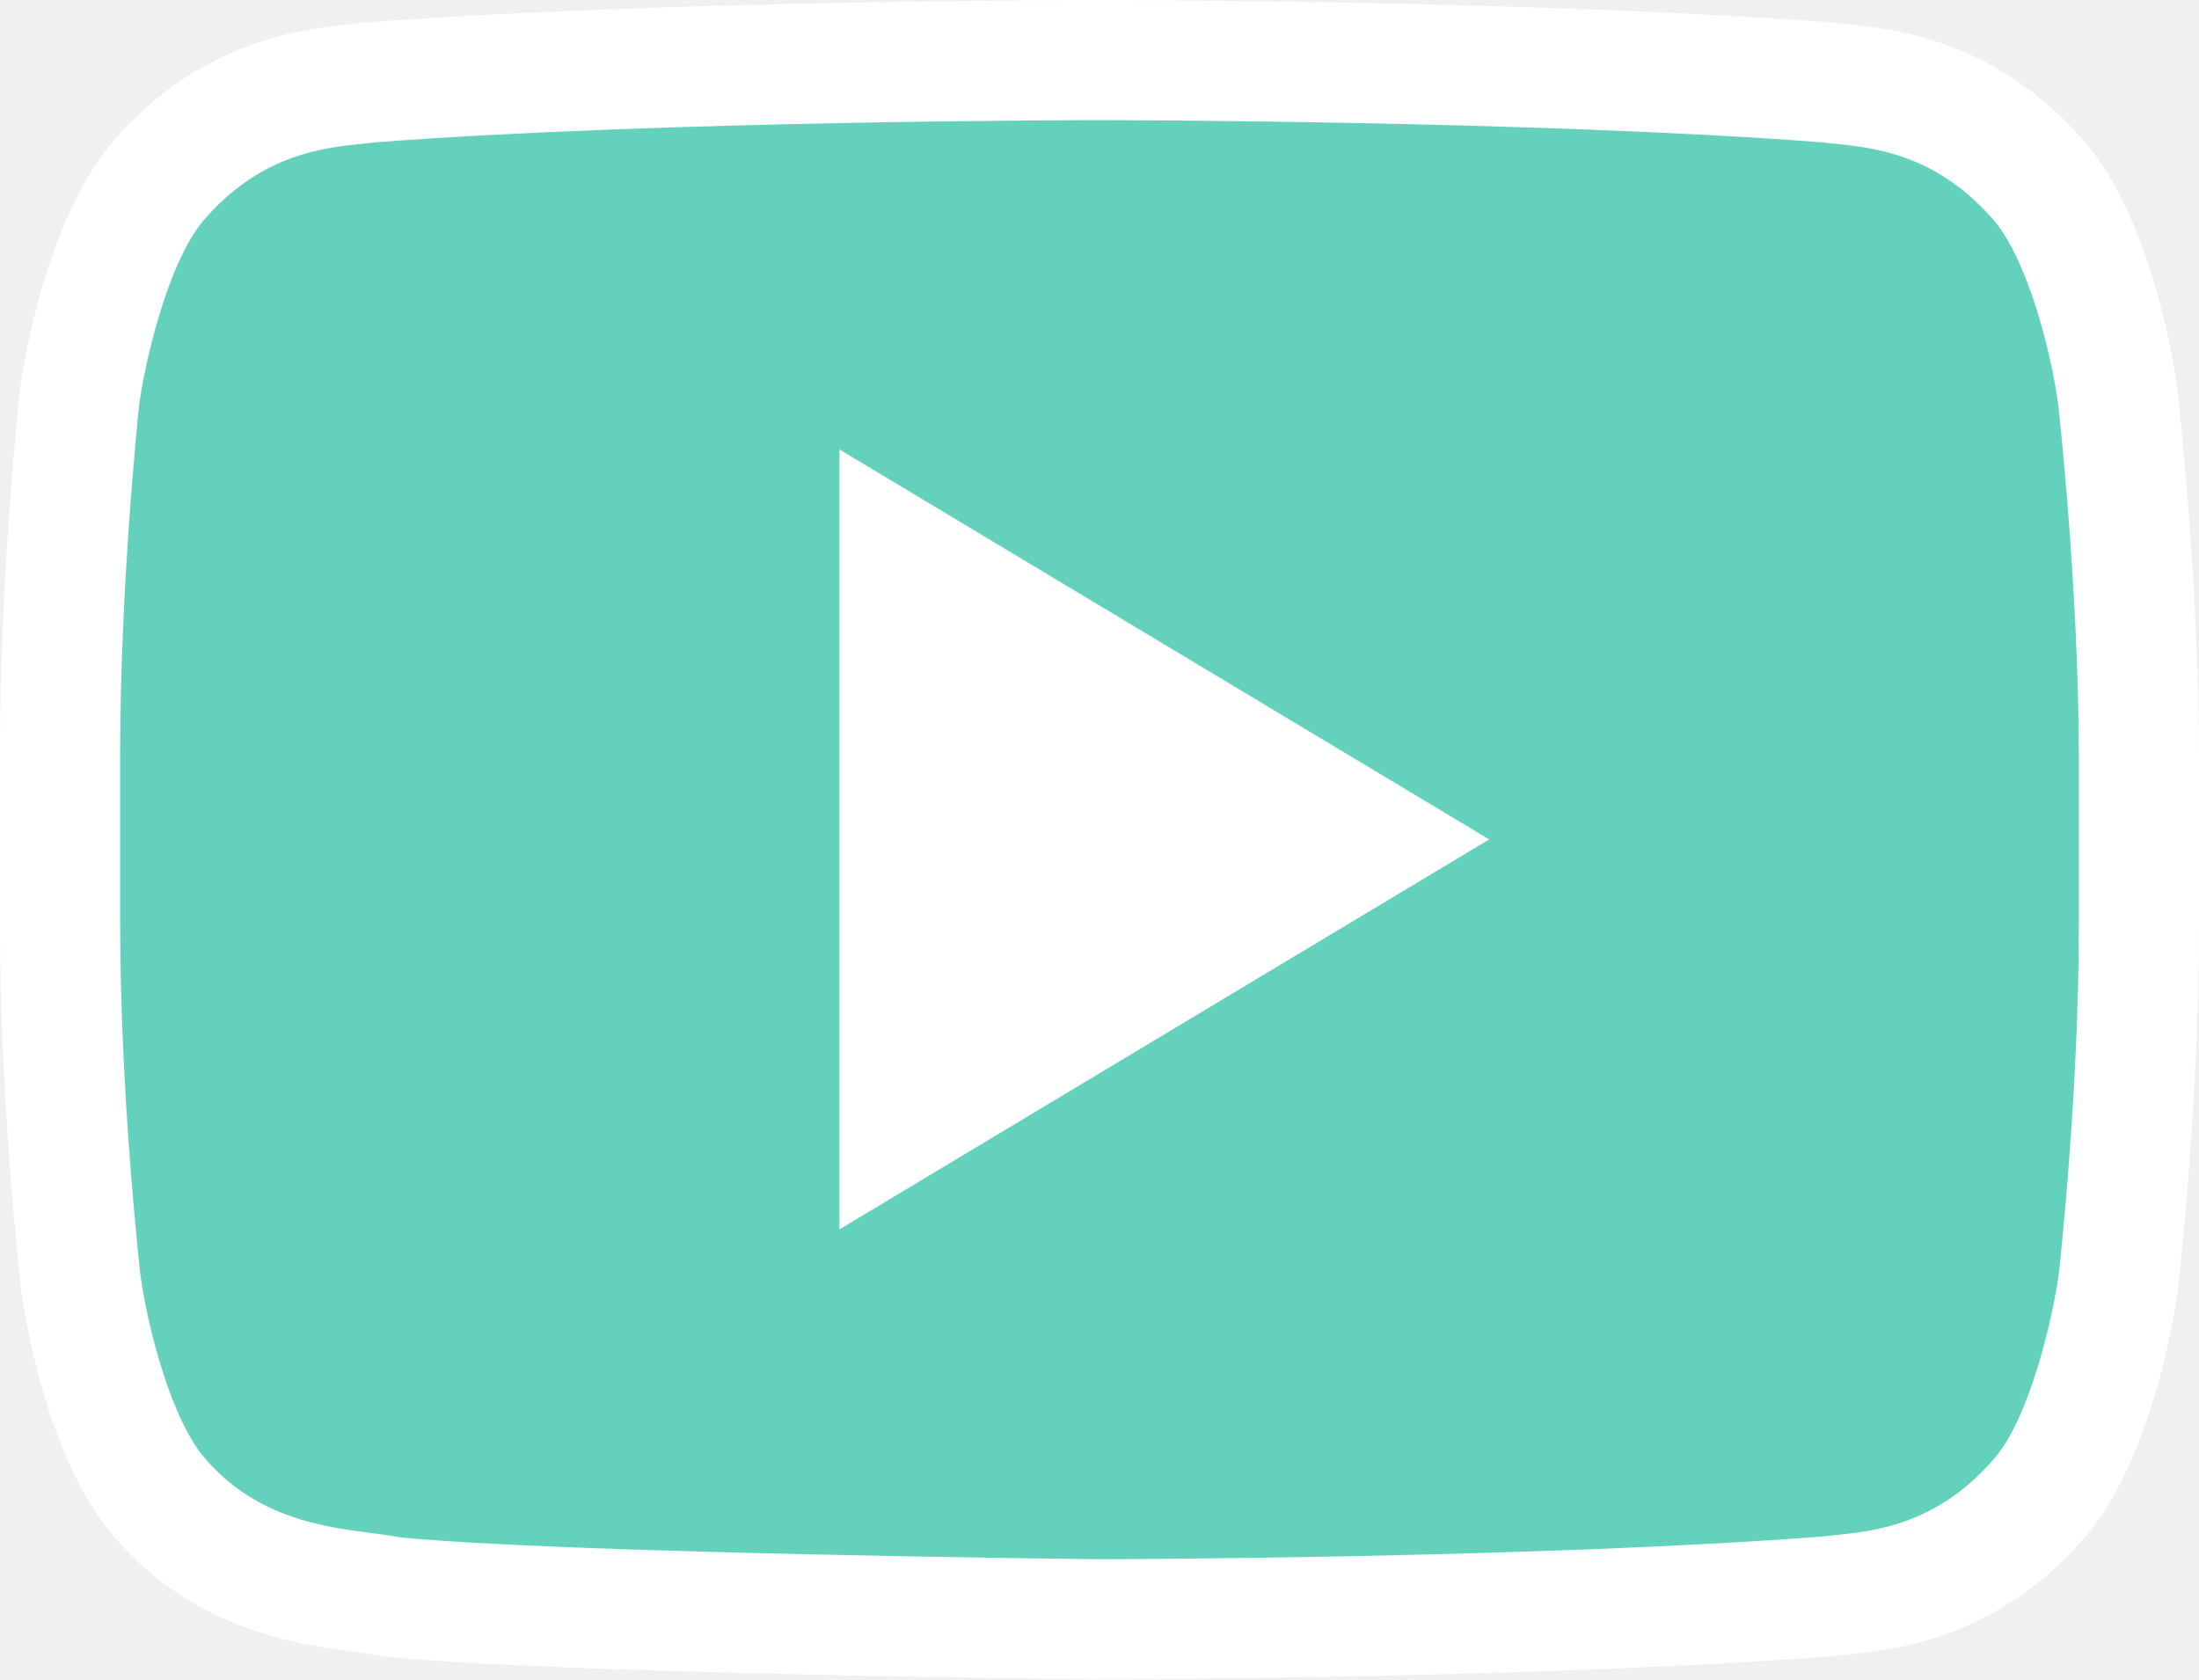
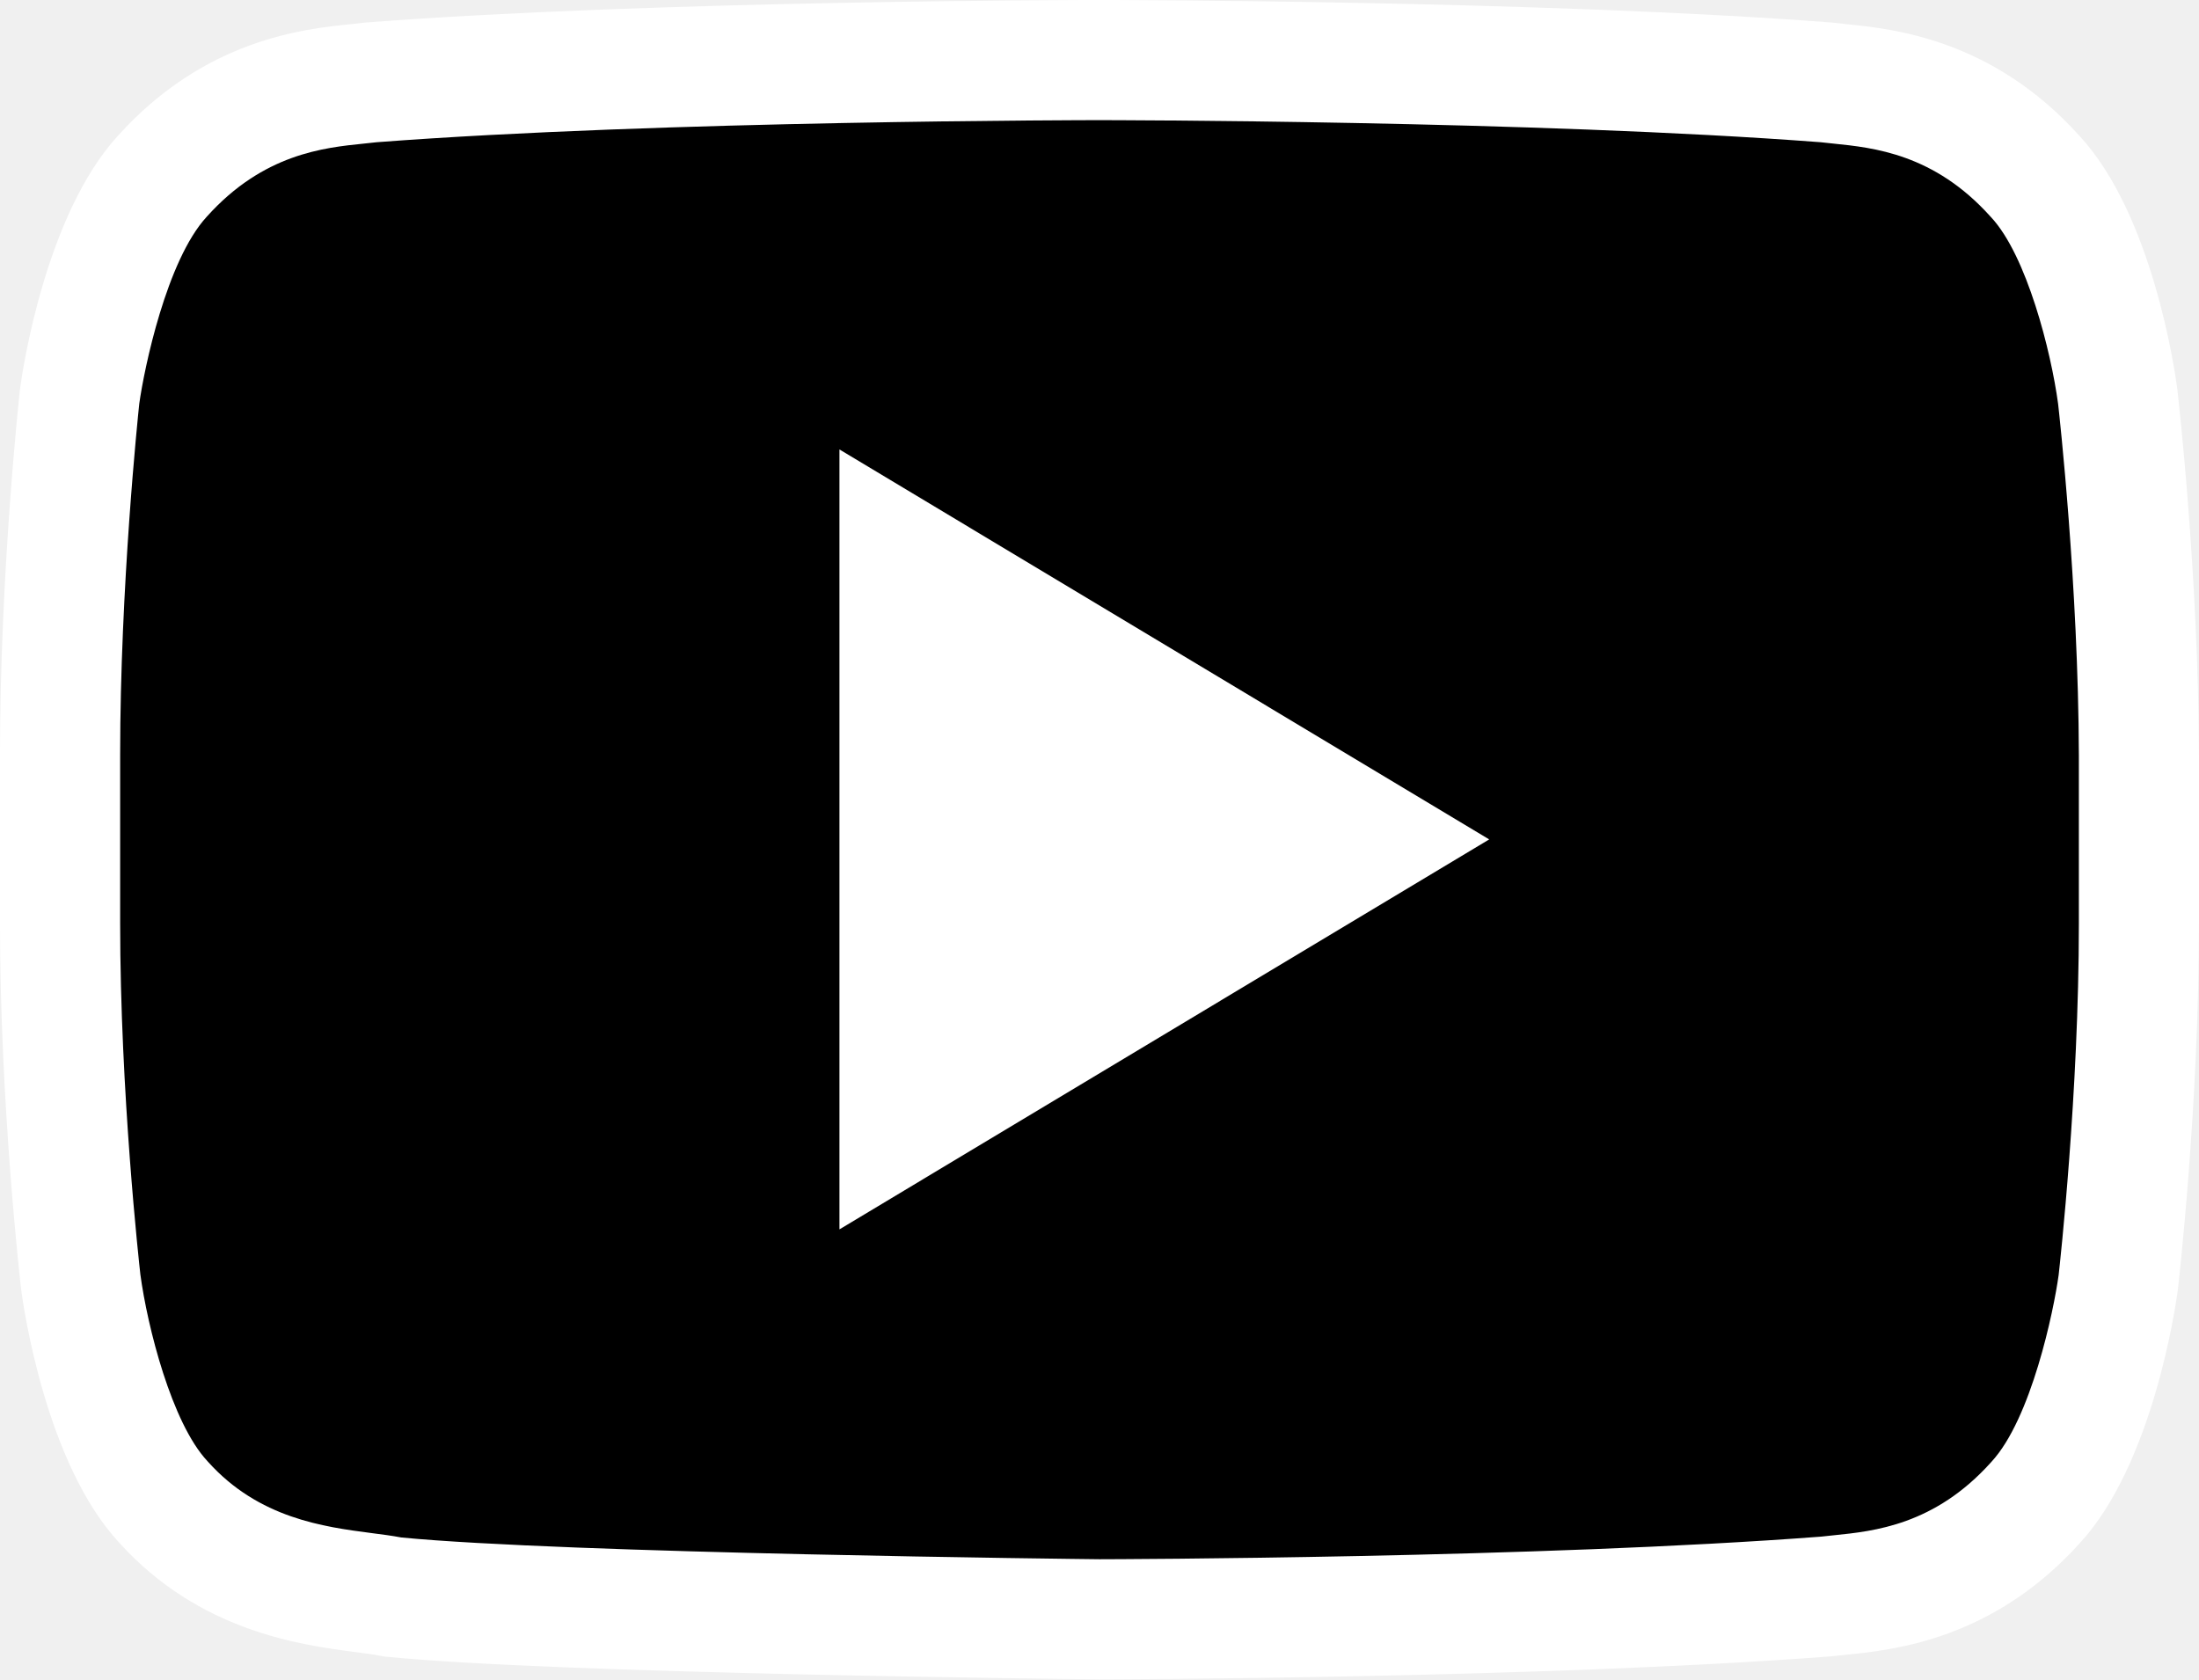
<svg xmlns="http://www.w3.org/2000/svg" width="100.678" height="76.891" viewBox="247.3 382.56 100.678 76.891">
-   <path fill="#63D1BB" d="M344.255 400.708s-.92-7.008-3.785-10.078c-3.632-4.041-7.674-4.066-9.541-4.297-13.326-1.023-33.303-1.023-33.303-1.023h-.051s-19.978 0-33.304 1.023c-1.867.23-5.908.256-9.54 4.297-2.84 3.096-3.786 10.078-3.786 10.078s-.896 8.211-.896 16.422v7.699c0 8.21.947 16.421.947 16.421s.921 7.009 3.785 10.078c3.632 4.041 8.364 3.913 10.487 4.349 7.622.767 32.356 1.022 32.356 1.022s20.003-.025 33.329-1.048c1.867-.23 5.908-.256 9.54-4.298 2.84-3.069 3.786-10.078 3.786-10.078s.946-8.21.946-16.421v-7.699c-.023-8.236-.97-16.447-.97-16.447z" />
+   <path d="M344.255 400.708s-.92-7.008-3.785-10.078c-3.632-4.041-7.674-4.066-9.541-4.297-13.326-1.023-33.303-1.023-33.303-1.023h-.051s-19.978 0-33.304 1.023c-1.867.23-5.908.256-9.54 4.297-2.84 3.096-3.786 10.078-3.786 10.078s-.896 8.211-.896 16.422v7.699c0 8.21.947 16.421.947 16.421s.921 7.009 3.785 10.078c3.632 4.041 8.364 3.913 10.487 4.349 7.622.767 32.356 1.022 32.356 1.022s20.003-.025 33.329-1.048c1.867-.23 5.908-.256 9.54-4.298 2.84-3.069 3.786-10.078 3.786-10.078s.946-8.21.946-16.421v-7.699c-.023-8.236-.97-16.447-.97-16.447z" class="cl-1" />
  <path fill="#FFF" d="M297.614 459.449h-.016c-1.015-.011-24.946-.266-32.604-1.037l-.14-.014-.137-.028c-.271-.056-.668-.107-1.126-.167-2.503-.328-7.159-.938-10.839-5.019-3.354-3.616-4.377-10.771-4.483-11.576l-.005-.043c-.039-.342-.965-8.463-.965-16.736v-7.699c0-8.266.875-16.378.912-16.72l.009-.071c.108-.802 1.155-7.928 4.474-11.557 3.996-4.439 8.531-4.899 10.712-5.121.192-.02.37-.037.529-.058l.126-.013c13.277-1.019 33.312-1.031 33.514-1.031h.051c.201 0 20.236.013 33.514 1.031l.126.013c.159.021.337.038.529.058 2.179.221 6.71.682 10.704 5.112 3.354 3.616 4.377 10.771 4.483 11.577l.005.043c.039.342.965 8.459.99 16.753v7.708c0 8.273-.926 16.395-.965 16.736l-.007.053c-.108.805-1.156 7.953-4.478 11.562-3.994 4.435-8.527 4.896-10.707 5.117-.193.02-.371.037-.53.057l-.126.013c-13.276 1.02-33.334 1.057-33.535 1.058l-.015-.001zm-31.944-6.497c7.477.729 31.216.989 31.968.997.657-.001 20.135-.049 33.047-1.036.178-.021.371-.041.58-.062 1.836-.186 4.608-.468 7.186-3.335l.026-.029c1.825-1.974 2.853-6.928 3.075-8.552.059-.514.926-8.358.926-16.08v-7.699c-.023-7.76-.896-15.627-.951-16.109-.32-2.382-1.434-6.789-3.066-8.539l-.035-.038c-2.577-2.868-5.351-3.149-7.186-3.336a34.367 34.367 0 0 1-.58-.062c-13.066-.998-32.834-1.011-33.033-1.011h-.051c-.198 0-19.967.013-33.033 1.011a33.29 33.29 0 0 1-.58.062c-1.835.187-4.607.468-7.186 3.336l-.019.021c-1.828 1.993-2.855 6.924-3.082 8.552-.062.591-.875 8.399-.875 16.089v7.699c0 7.749.871 15.598.926 16.083.32 2.381 1.433 6.789 3.066 8.539l.035.039c2.322 2.584 5.303 2.975 7.479 3.259.481.061.939.121 1.363.201z" />
  <path fill="#FFF" d="M285.733 403.138v35.708l29.747-17.854z" />
</svg>
